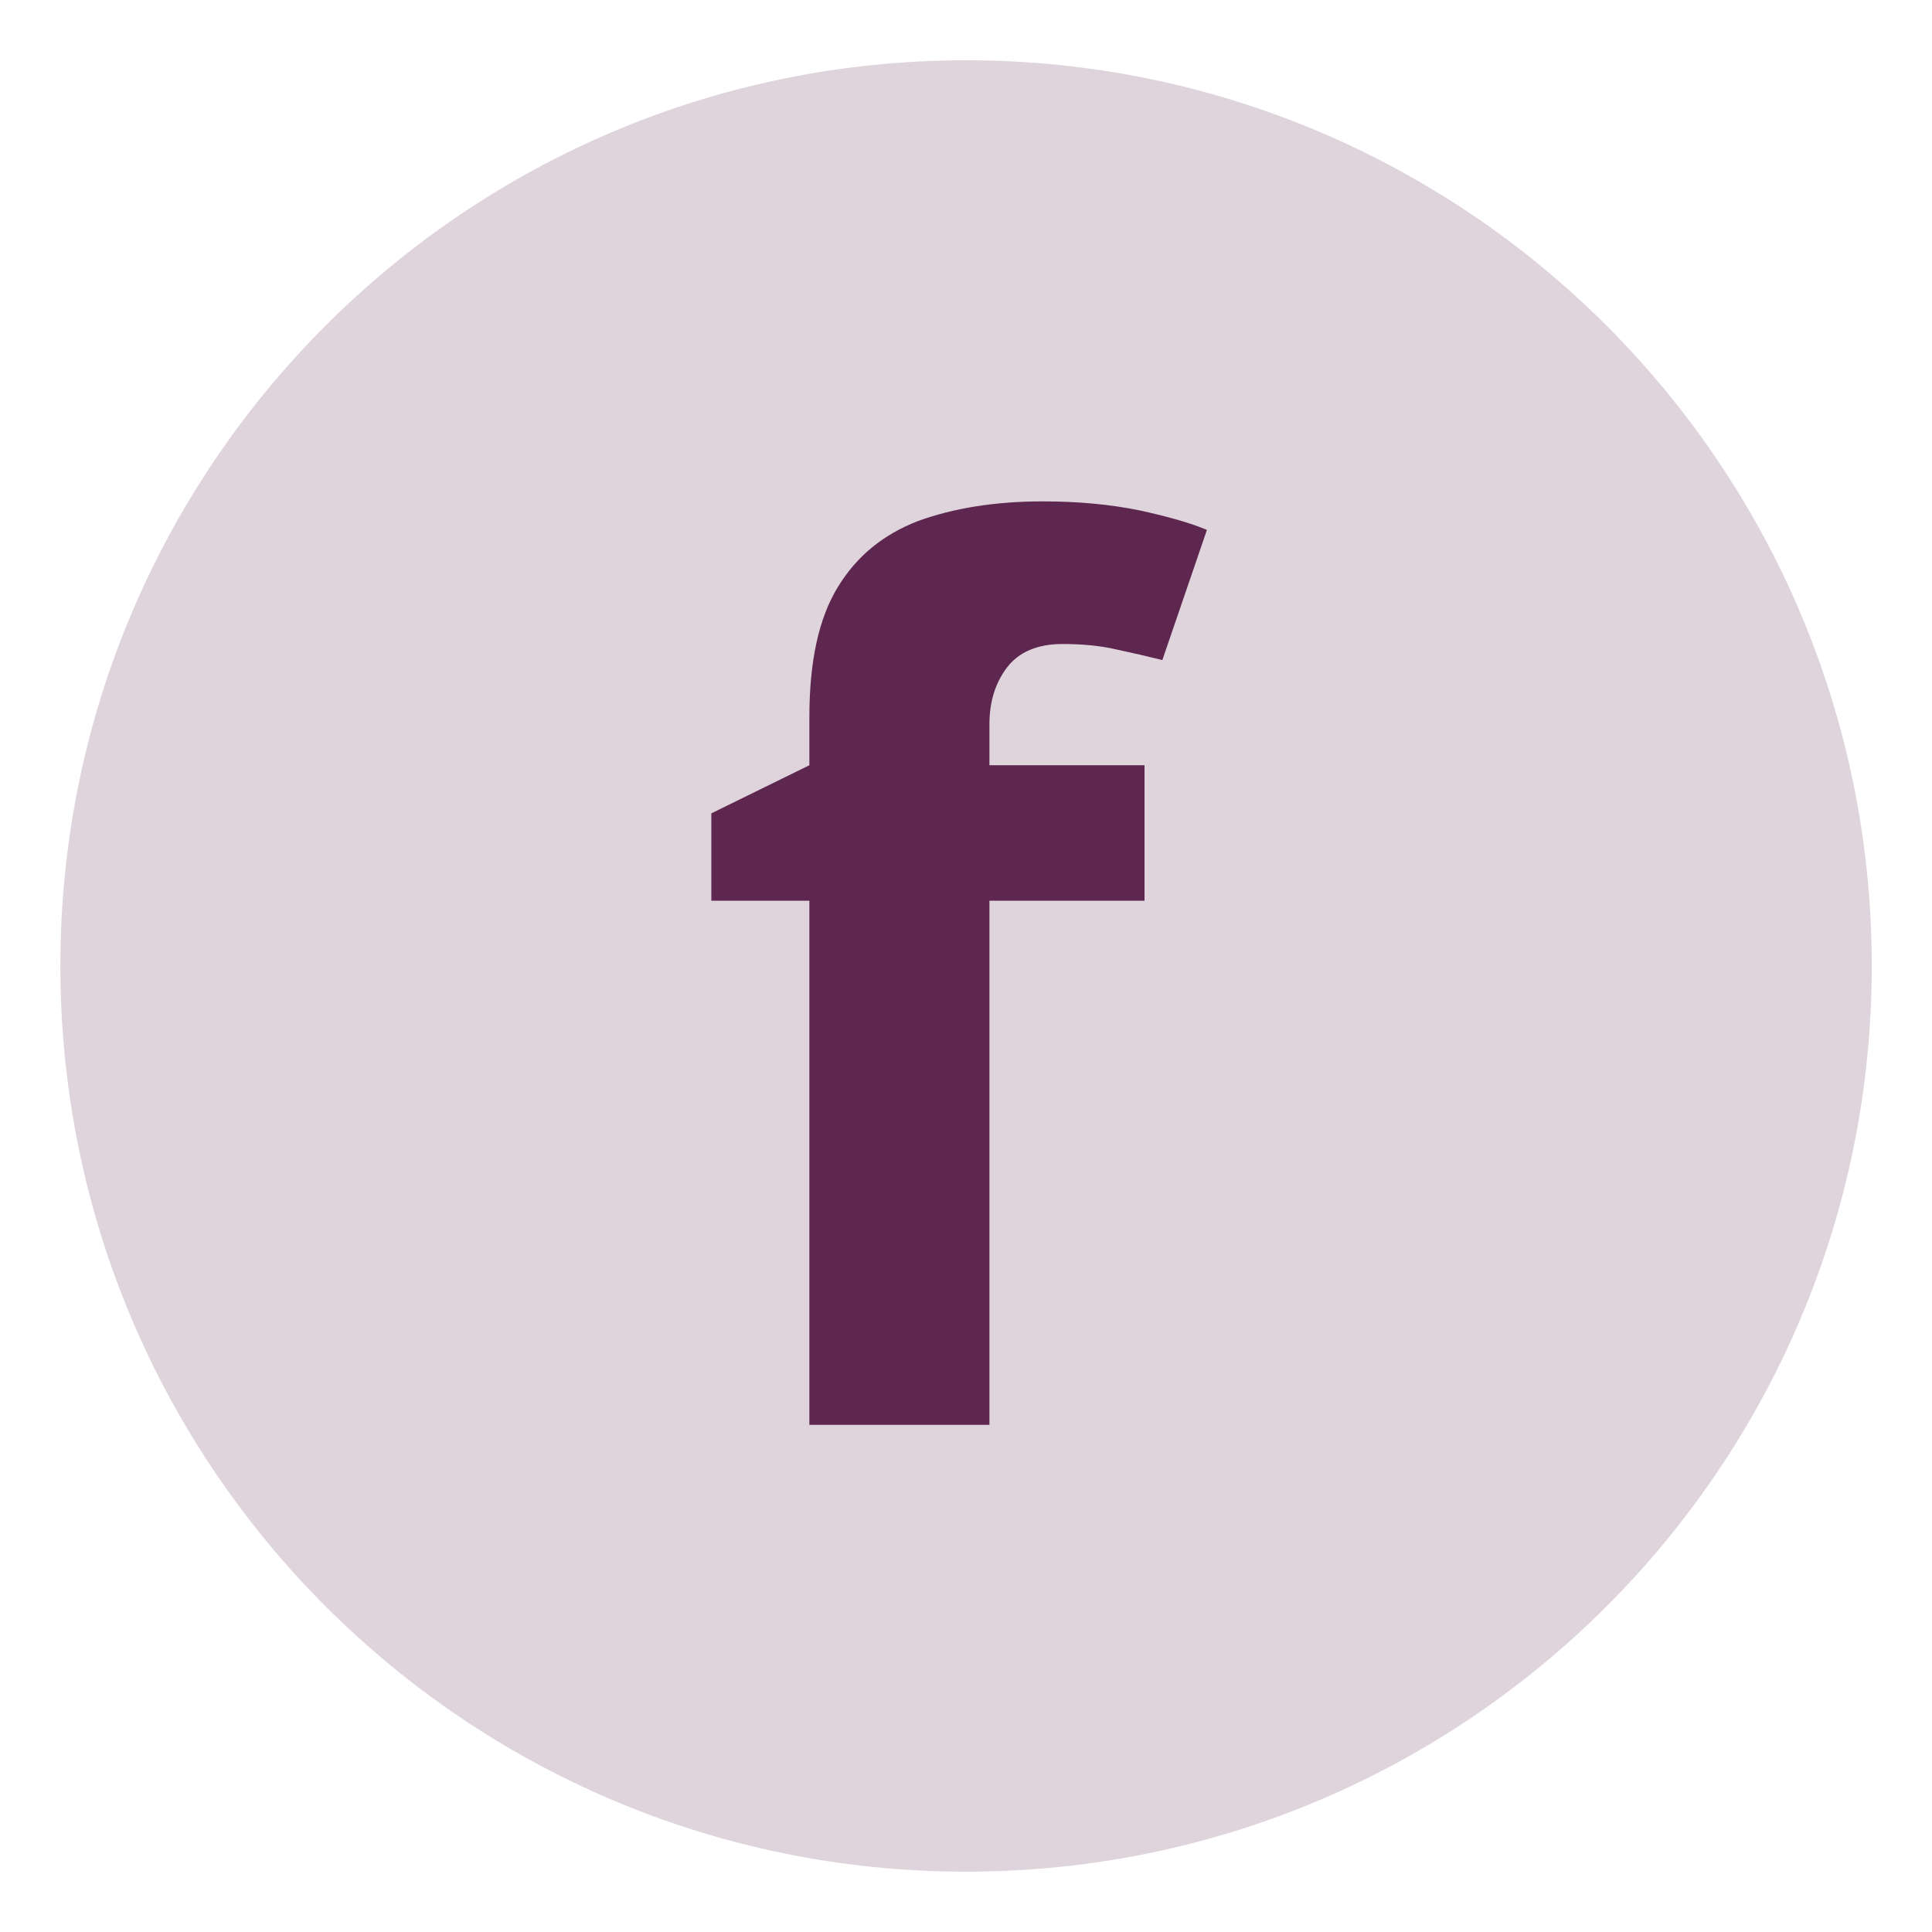
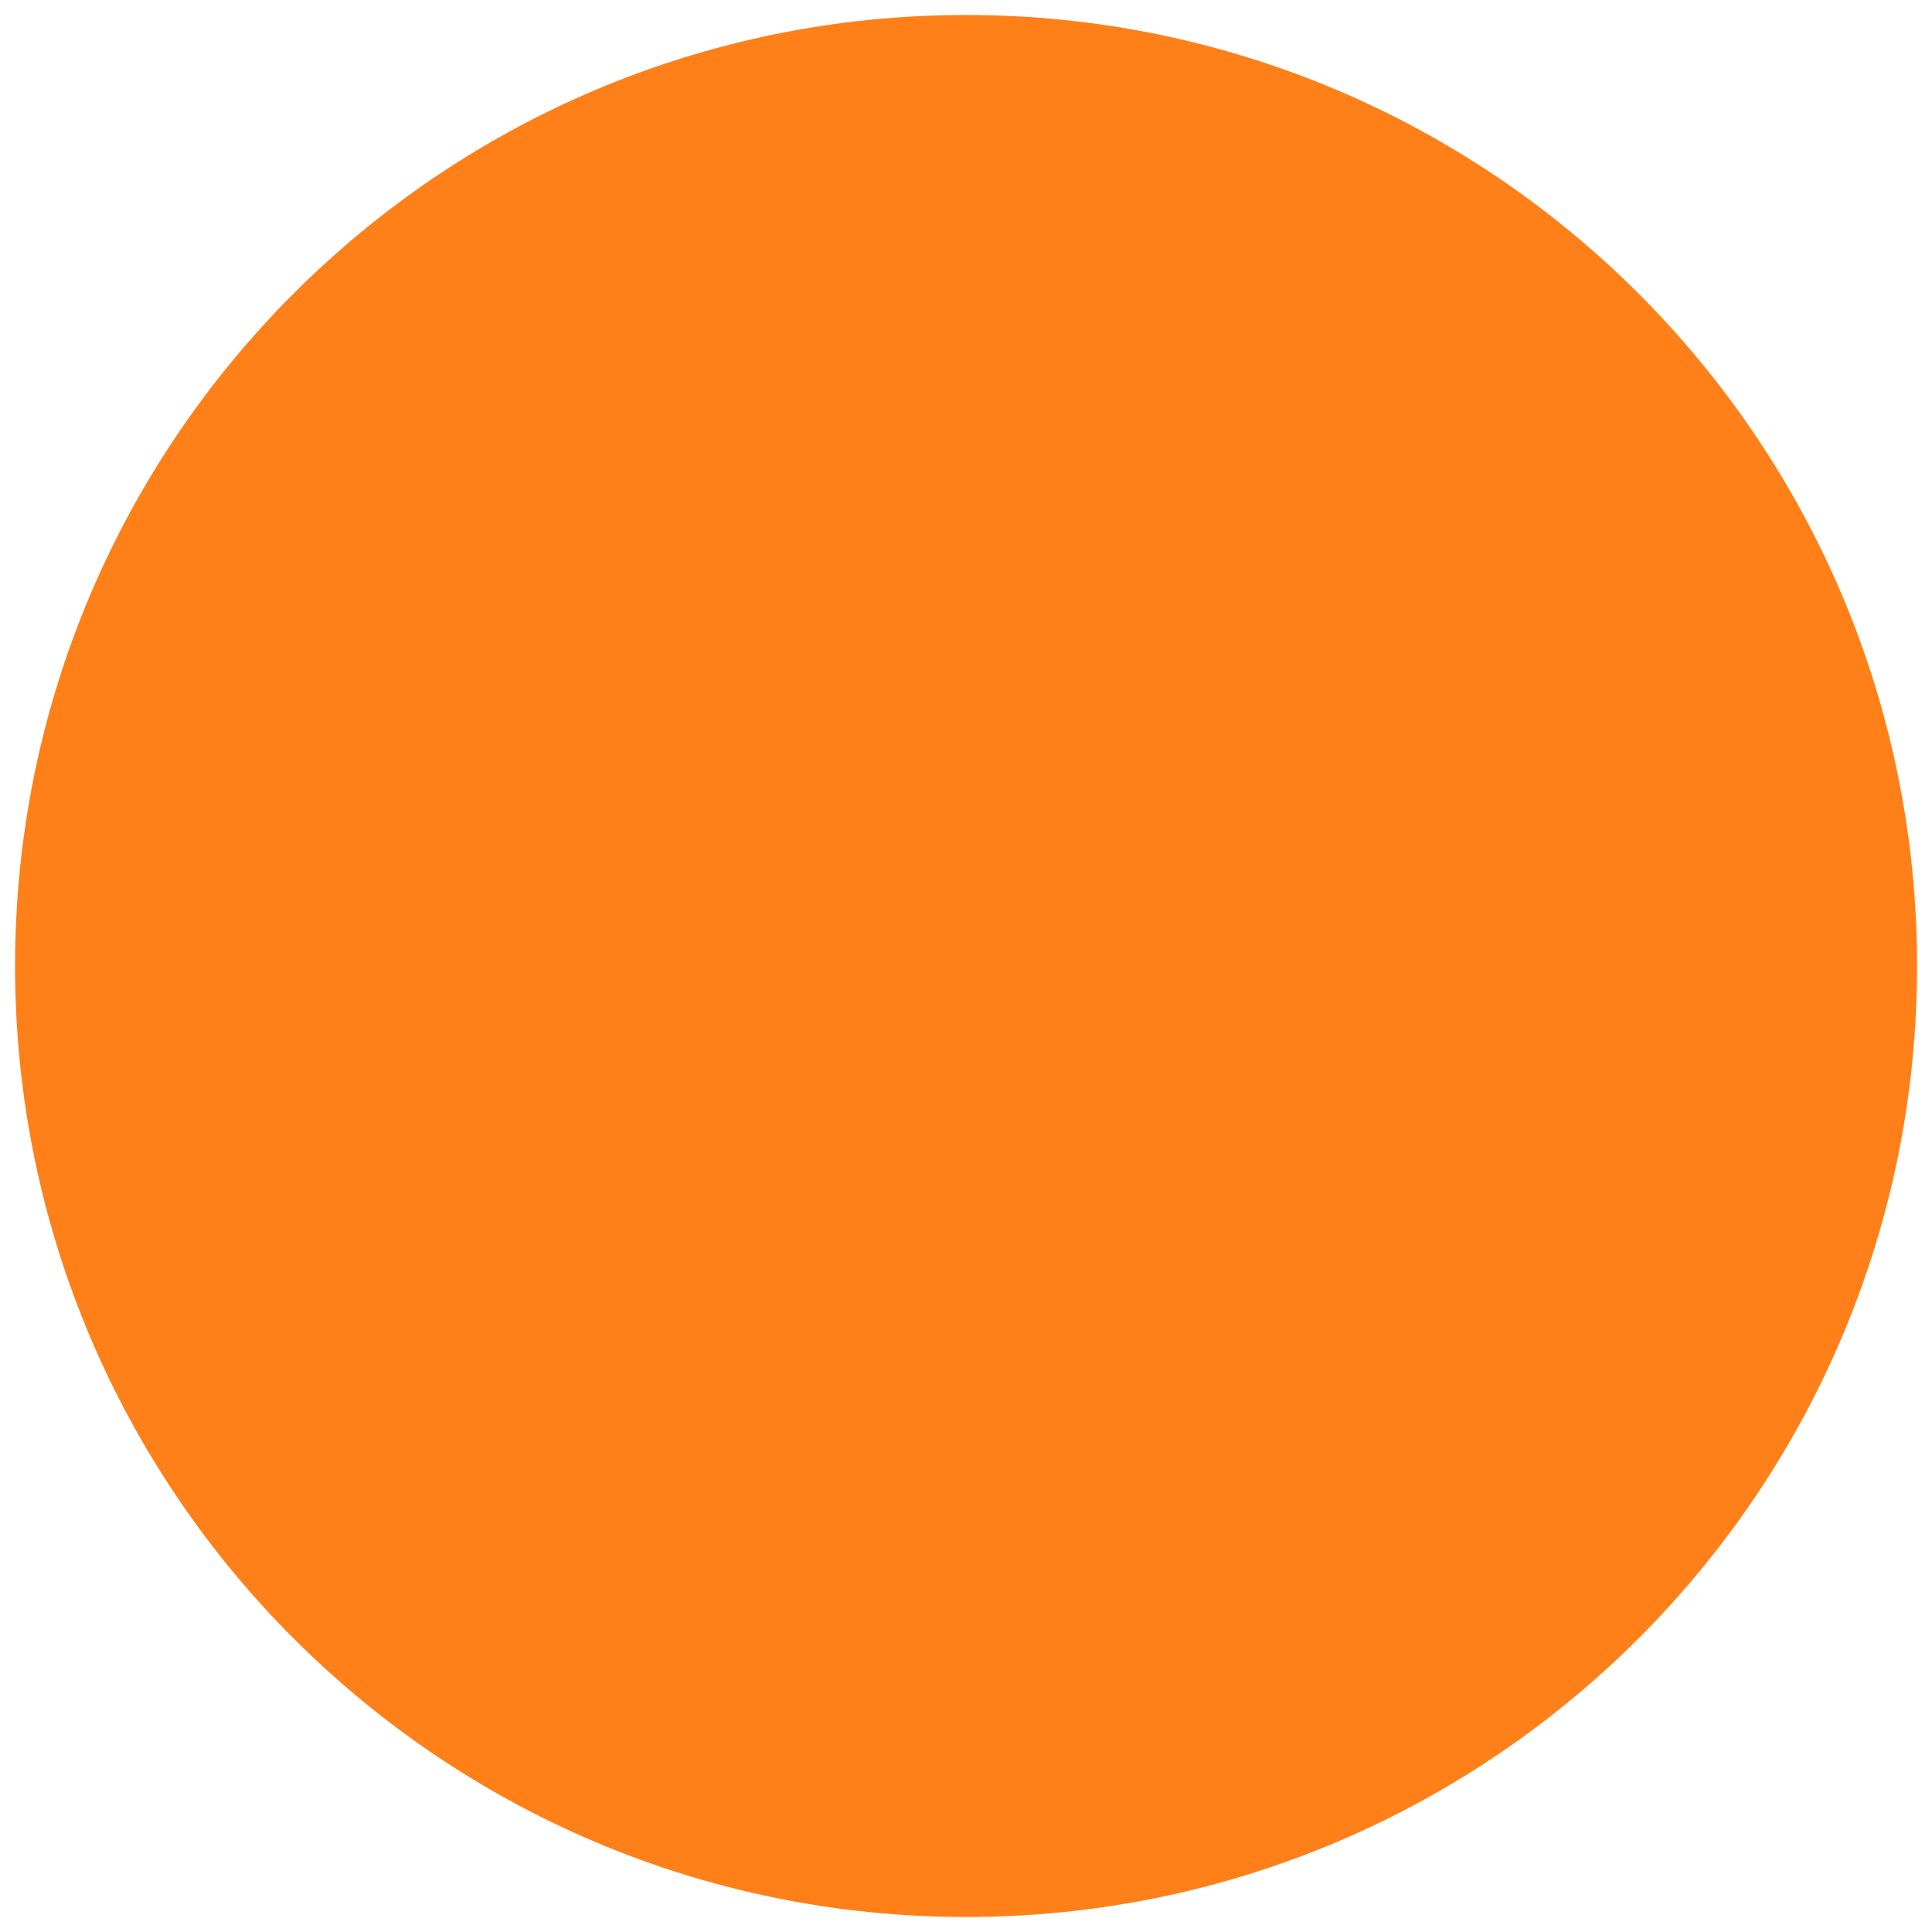
<svg xmlns="http://www.w3.org/2000/svg" width="64" height="64" viewBox="0 0 16.933 16.933" version="1.1" id="svg8">
  <defs id="defs2">
    <pattern y="0" x="0" height="6" width="6" patternUnits="userSpaceOnUse" id="EMFhbasepattern" />
    <pattern y="0" x="0" height="6" width="6" patternUnits="userSpaceOnUse" id="EMFhbasepattern-0" />
  </defs>
  <g id="layer1" transform="translate(0,-280.0666)">
-     <circle style="opacity:1;fill:#dfd4dc;fill-opacity:1;fill-rule:evenodd;stroke:none;stroke-width:0.588;stroke-linecap:round;stroke-linejoin:round;stroke-miterlimit:4;stroke-dasharray:none;stroke-opacity:1" id="path819-0" cx="8.467" cy="288.533" r="7.938" />
-     <text xml:space="preserve" style="font-style:normal;font-weight:normal;font-size:10.583px;line-height:1.25;font-family:sans-serif;letter-spacing:0px;word-spacing:0px;fill:#5e2750;fill-opacity:1;stroke:none;stroke-width:0.265" x="6.017" y="292.554" id="text1704">
-       <tspan id="tspan1702" x="6.017" y="292.554" style="font-weight:bold;fill:#5e2750;fill-opacity:1;stroke-width:0.265">f</tspan>
-     </text>
+     <circle style="opacity:1;fill:#ff7f18;fill-opacity:1;fill-rule:evenodd;stroke:#ff7f18;stroke-width:0.794;stroke-linecap:round;stroke-linejoin:round;stroke-miterlimit:4;stroke-dasharray:none;stroke-opacity:1" id="path819-0" cx="8.467" cy="288.533" r="7.938" />
  </g>
</svg>
